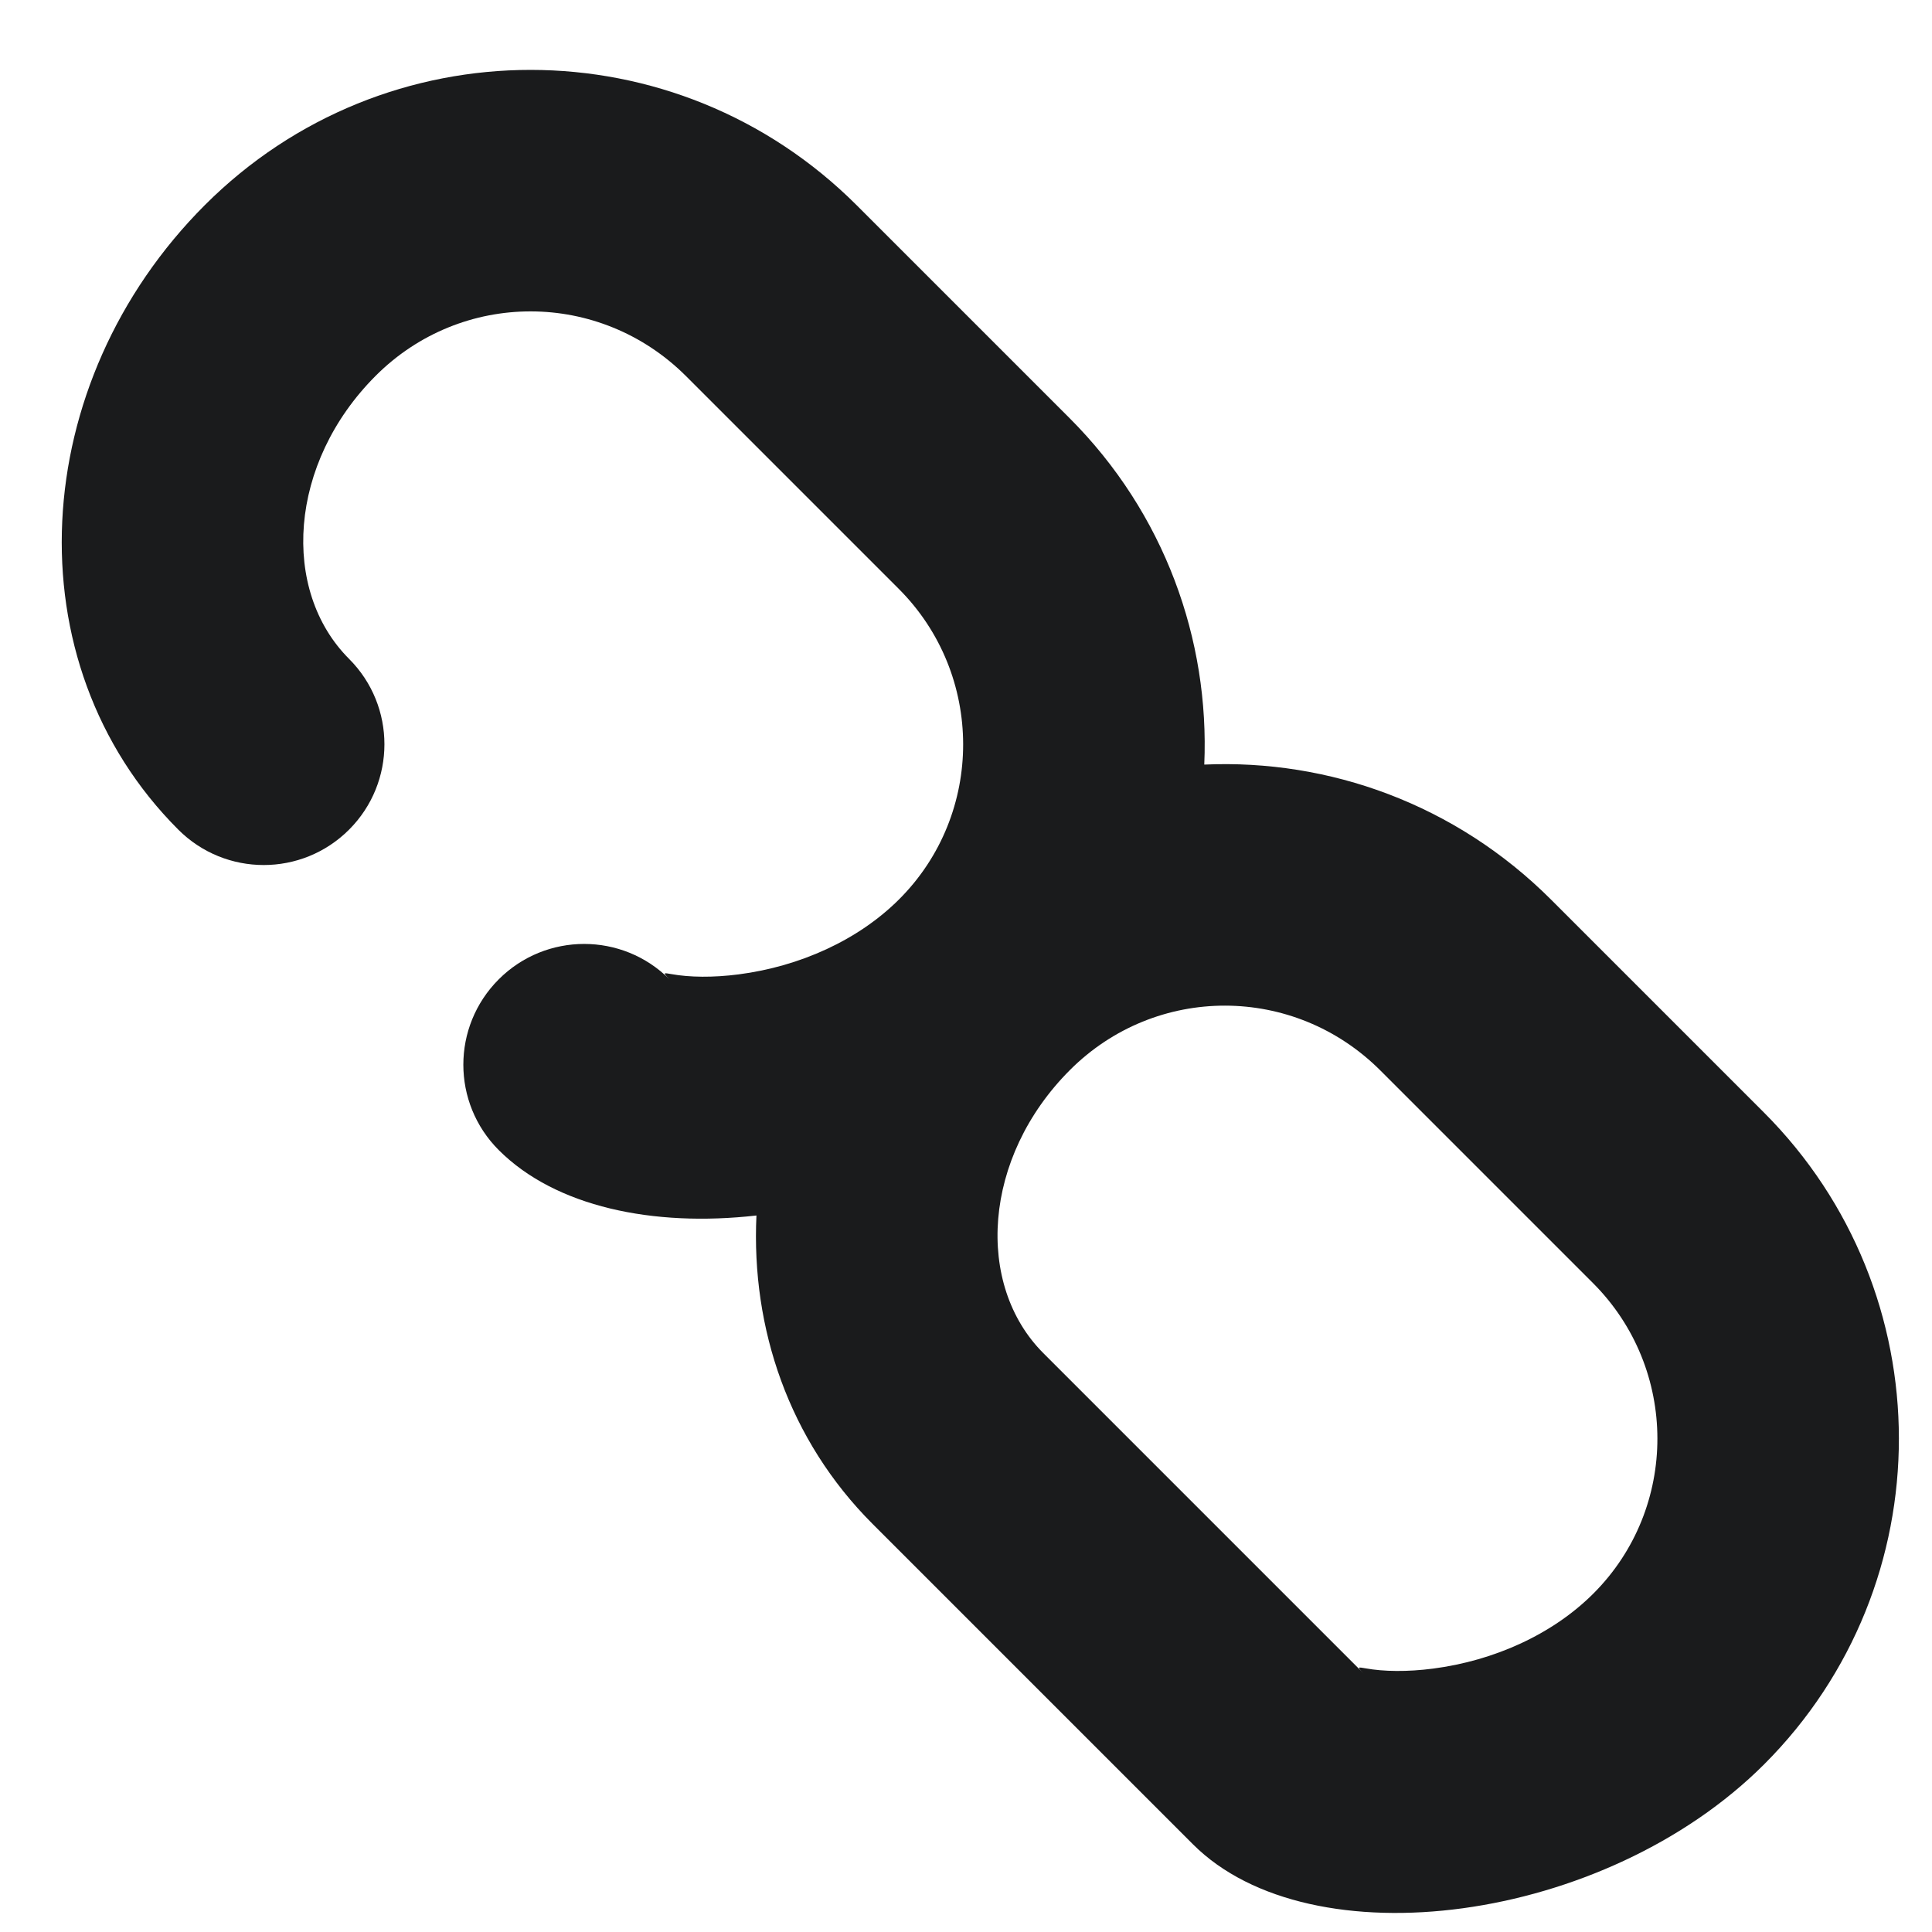
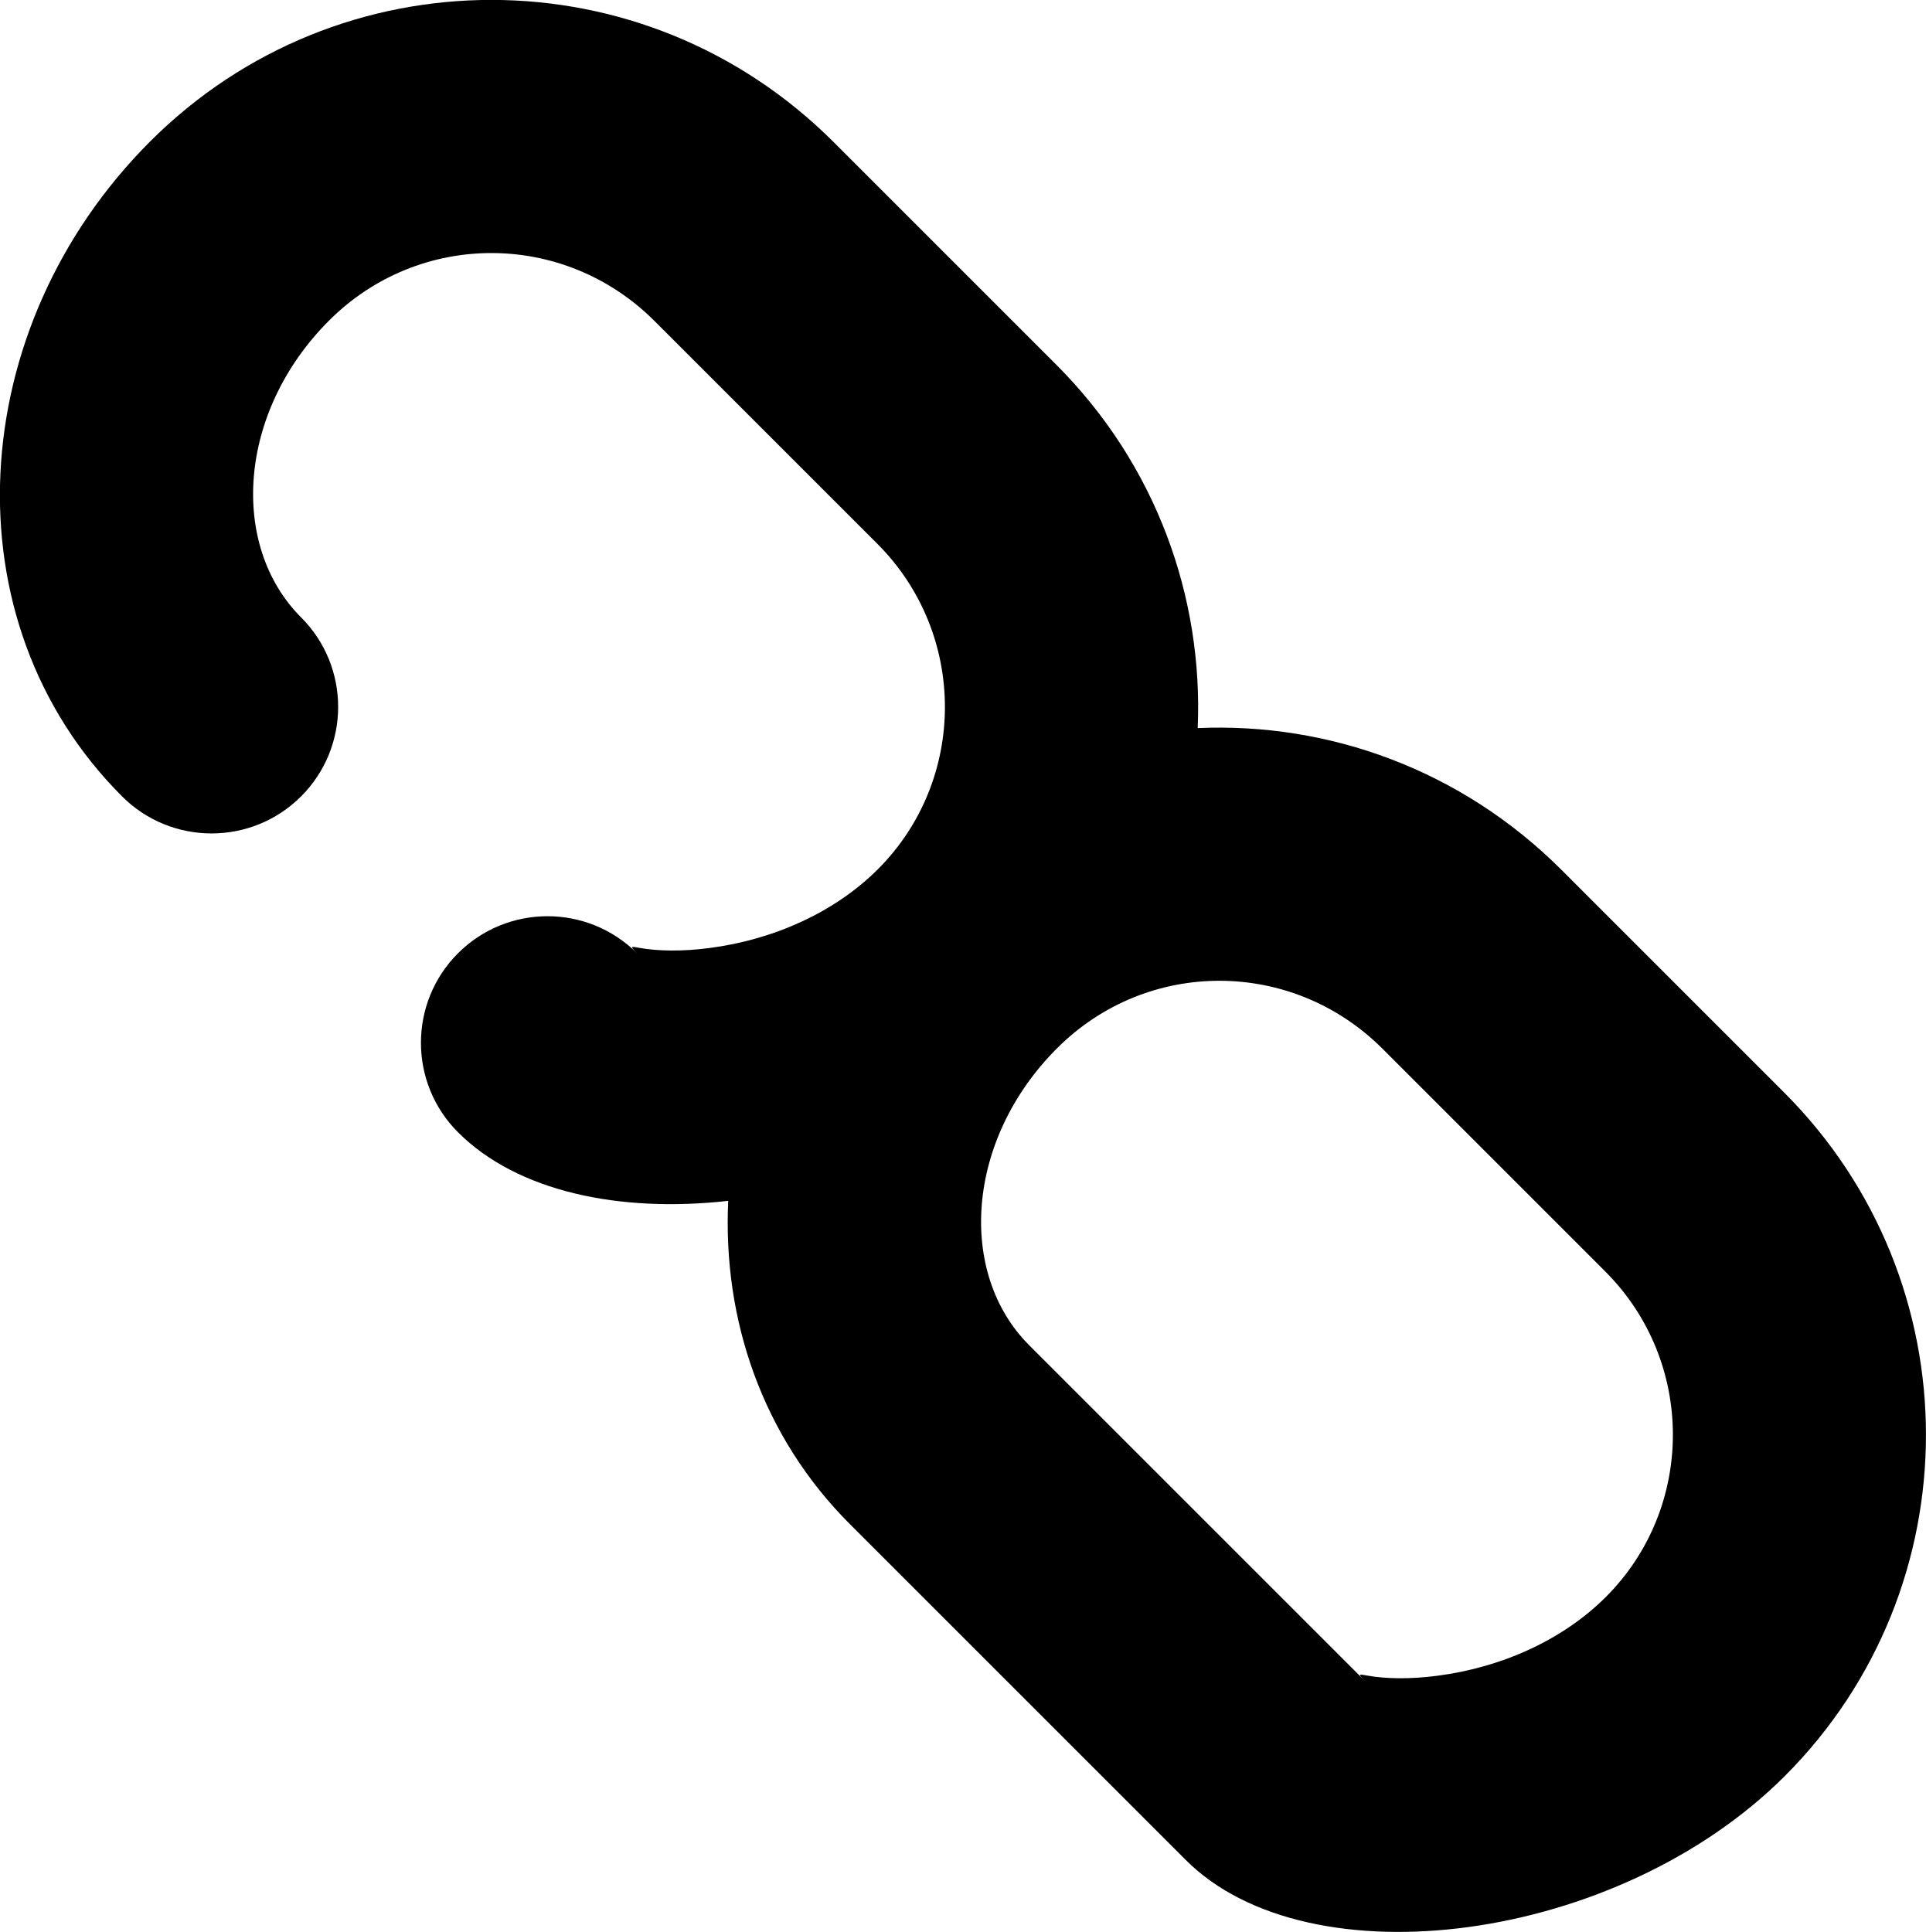
- <svg xmlns="http://www.w3.org/2000/svg" width="16px" height="16px" viewBox="0 0 16 16" version="1.1">
-   <defs />
-   <g id="02-Model-card" stroke="none" stroke-width="1" fill="none" fill-rule="evenodd">
-     <g id="02_Card_1" transform="translate(-629, -2520)" fill-rule="nonzero" fill="#1A1B1C">
-       <g id="content" transform="translate(131, 40)">
-         <g id="contact" transform="translate(59, 2184)">
-           <g id="1" transform="translate(0, 78)">
-             <g id="info" transform="translate(335, 0)">
-               <g id="item-copy-8" transform="translate(40, 197)">
-                 <path d="M69.466,29.17 C68.79,28.632 68.34,27.941 68.34,27.278 C68.34,26.725 68.787,26.278 69.34,26.278 C69.892,26.278 70.34,26.725 70.34,27.278 C70.34,27.193 70.344,27.206 70.382,27.259 C70.468,27.383 70.605,27.524 70.774,27.654 C71.179,27.966 71.675,28.154 72.154,28.154 C73.154,28.154 73.969,27.338 73.969,26.333 L73.969,23.844 C73.969,22.832 73.16,22.023 72.154,22.023 C71.129,22.023 70.34,22.724 70.34,23.525 C70.34,24.077 69.892,24.525 69.34,24.525 C68.787,24.525 68.34,24.077 68.34,23.525 C68.34,21.564 70.074,20.023 72.154,20.023 C74.264,20.023 75.969,21.727 75.969,23.844 L75.969,26.333 C75.969,27.448 75.491,28.453 74.729,29.152 C75.491,29.849 75.969,30.854 75.969,31.975 L75.969,34.464 C75.969,36.573 74.259,38.285 72.154,38.285 C70.285,38.285 68.34,36.787 68.34,35.409 L68.34,31.656 C68.34,30.676 68.773,29.801 69.466,29.17 Z M70.34,31.656 L70.34,35.409 C70.34,35.325 70.344,35.337 70.382,35.39 C70.468,35.514 70.605,35.655 70.774,35.785 C71.179,36.097 71.675,36.285 72.154,36.285 C73.154,36.285 73.969,35.469 73.969,34.464 L73.969,31.975 C73.969,30.963 73.16,30.154 72.154,30.154 C71.129,30.154 70.34,30.856 70.34,31.656 Z" id="Combined-Shape" transform="translate(72.15418, 29.15418) rotate(-45) translate(-72.15418, -29.15418) " />
+ <svg xmlns="http://www.w3.org/2000/svg" width="15.215" height="15.264" version="1.1" viewBox="0 0 15.215 15.264">
+   <g id="02-Model-card" transform="translate(-.511 -.57868)">
+     <g transform="translate(-629,-2520)">
+       <g id="content" transform="translate(131,40)">
+         <g id="contact" transform="translate(59,2184)">
+           <g transform="translate(0,78)">
+             <g id="info" transform="translate(335)">
+               <g transform="translate(40,197)">
+                 <path id="Combined-Shape" transform="rotate(-45 72.154 29.154)" d="m69.466 29.17c-0.676-0.539-1.127-1.23-1.127-1.893 0-0.552 0.448-1 1-1 0.552 0 1 0.448 1 1 0-0.084 0.005-0.072 0.042-0.019 0.086 0.124 0.223 0.265 0.393 0.395 0.405 0.312 0.9 0.5 1.38 0.5 1 0 1.815-0.816 1.815-1.821v-2.489c0-1.012-0.809-1.821-1.815-1.821-1.025 0-1.815 0.702-1.815 1.502 0 0.552-0.448 1-1 1-0.552 0-1-0.448-1-1 0-1.961 1.735-3.502 3.815-3.502 2.11 0 3.815 1.704 3.815 3.821v2.489c0 1.115-0.478 2.12-1.24 2.819 0.763 0.698 1.24 1.703 1.24 2.824v2.489c0 2.109-1.71 3.821-3.815 3.821-1.869 0-3.815-1.499-3.815-2.877v-3.753c0-0.98 0.433-1.855 1.127-2.486zm0.874 2.486v3.753c0-0.084 0.005-0.072 0.042-0.019 0.086 0.124 0.223 0.265 0.393 0.395 0.405 0.312 0.9 0.5 1.38 0.5 1 0 1.815-0.816 1.815-1.821v-2.489c0-1.012-0.809-1.821-1.815-1.821-1.025 0-1.815 0.702-1.815 1.502z" />
              </g>
            </g>
          </g>
        </g>
      </g>
    </g>
  </g>
</svg>
